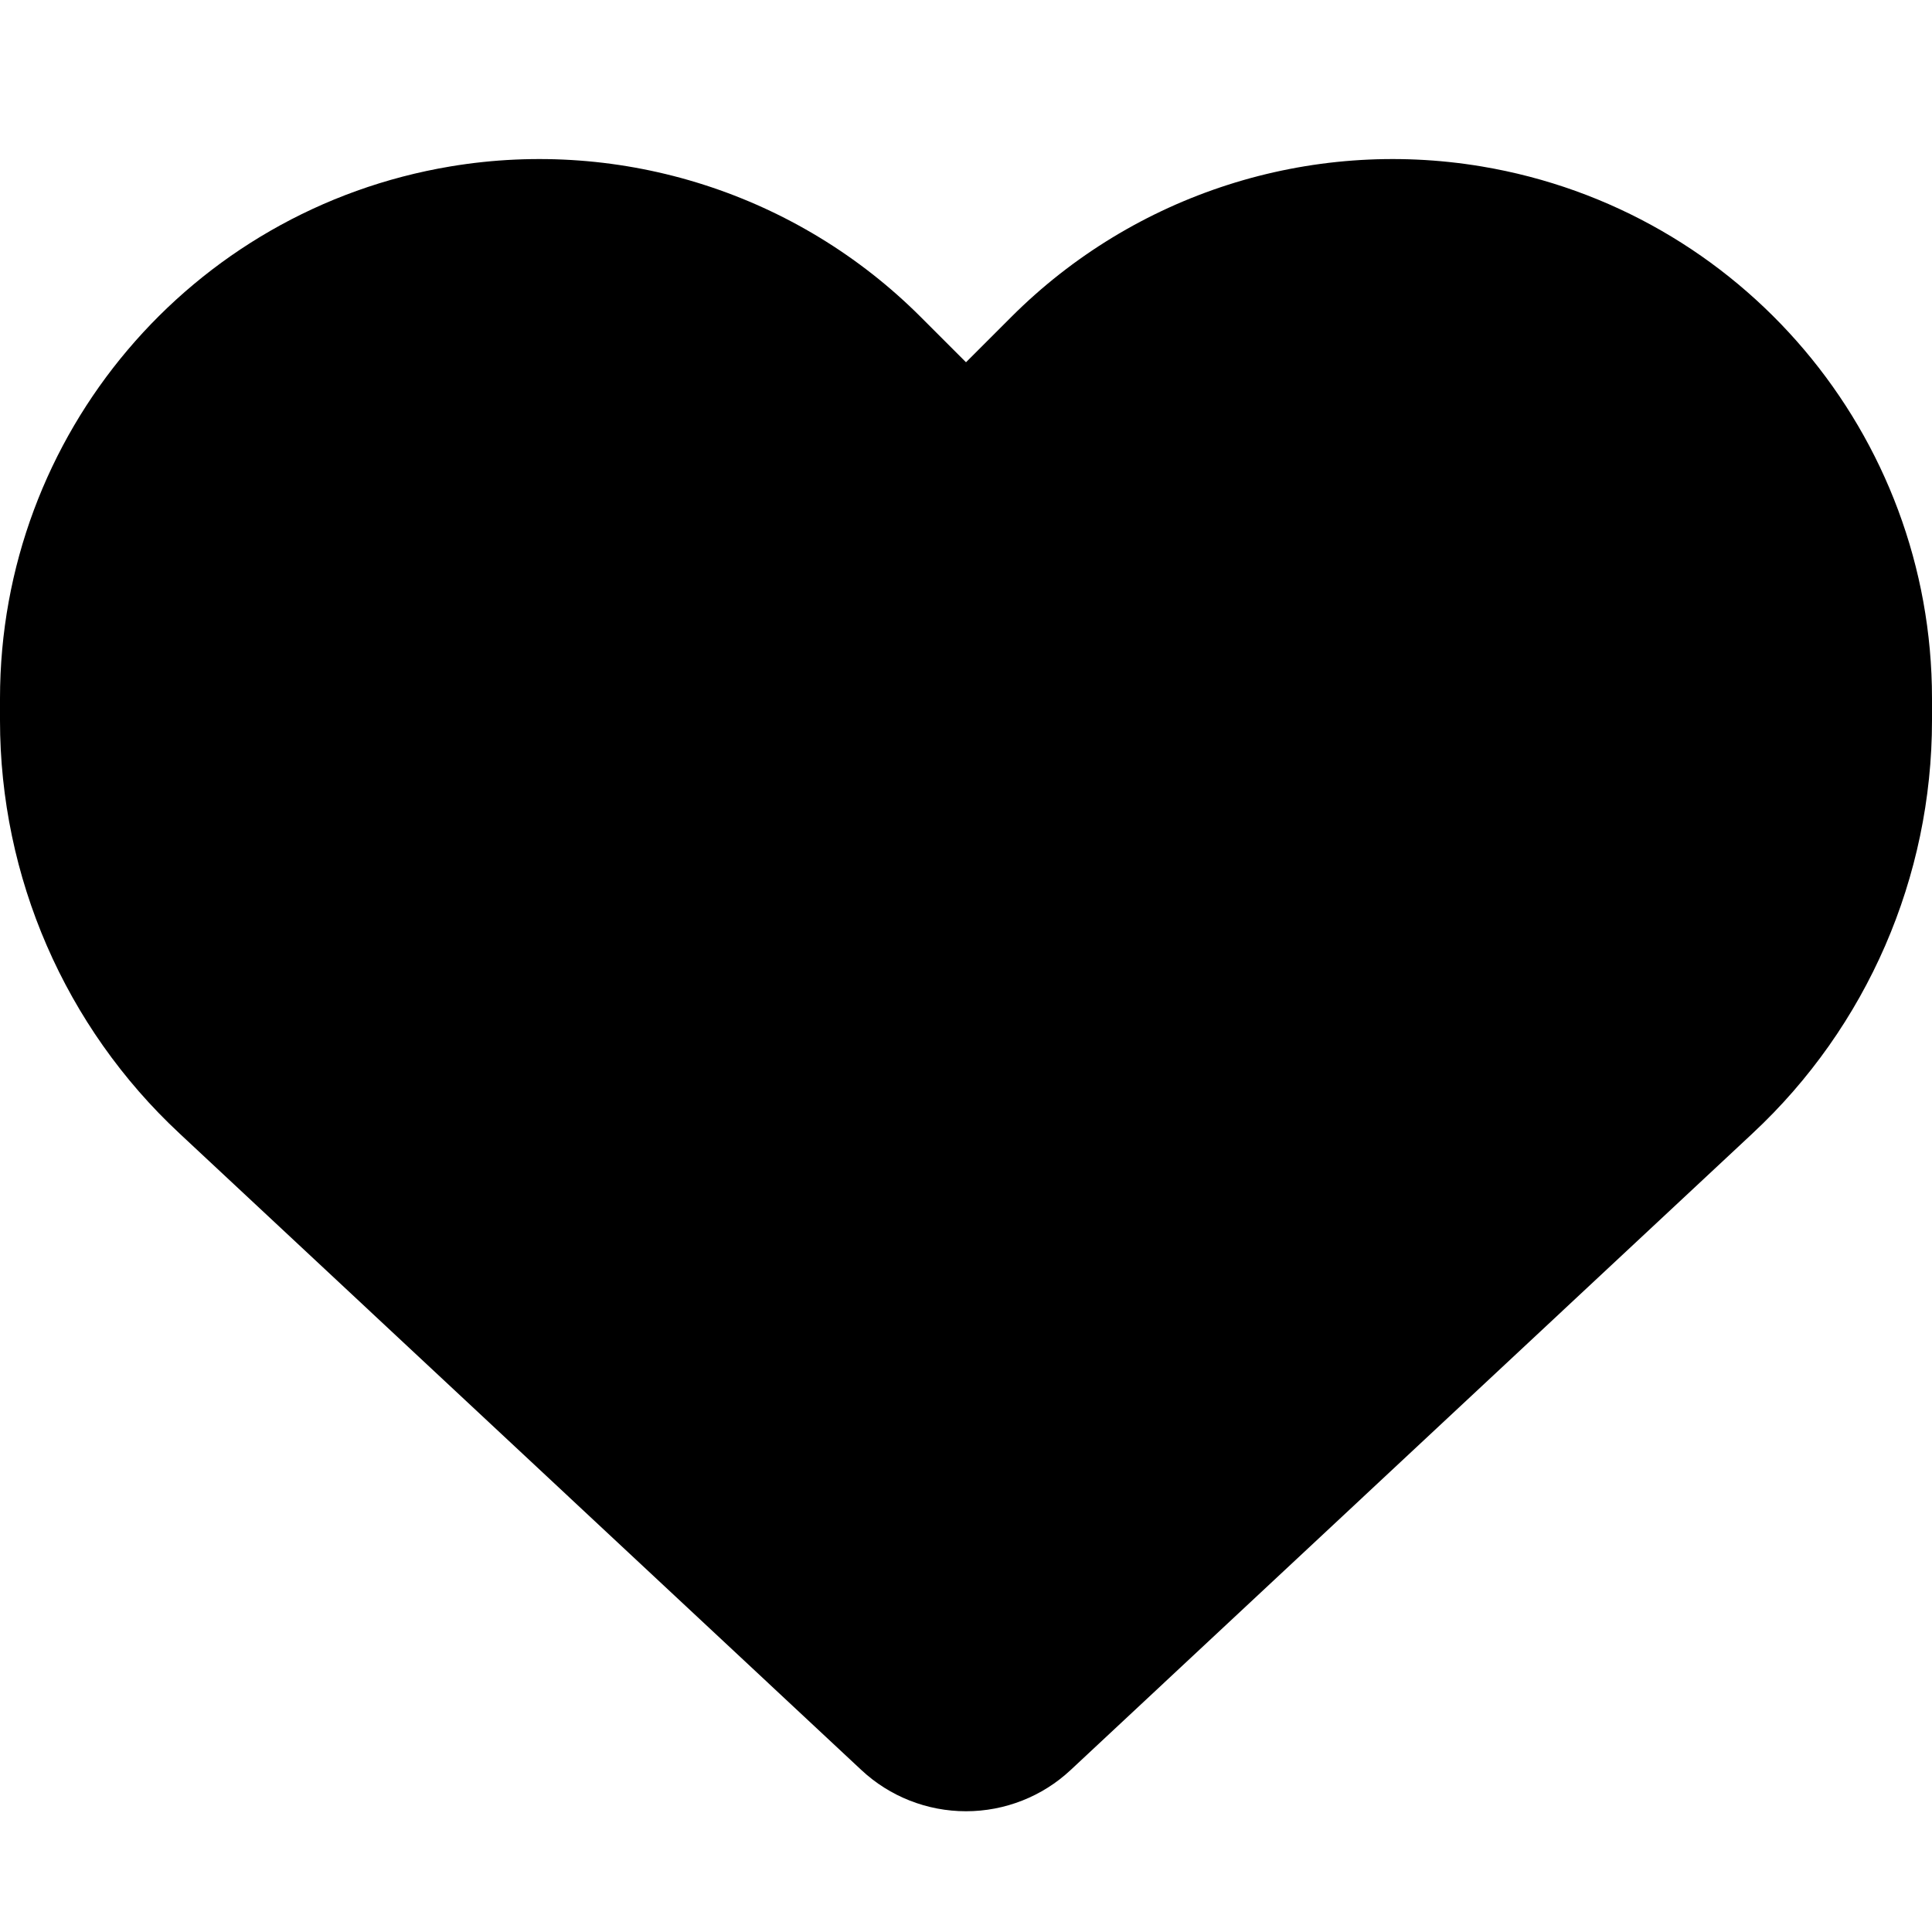
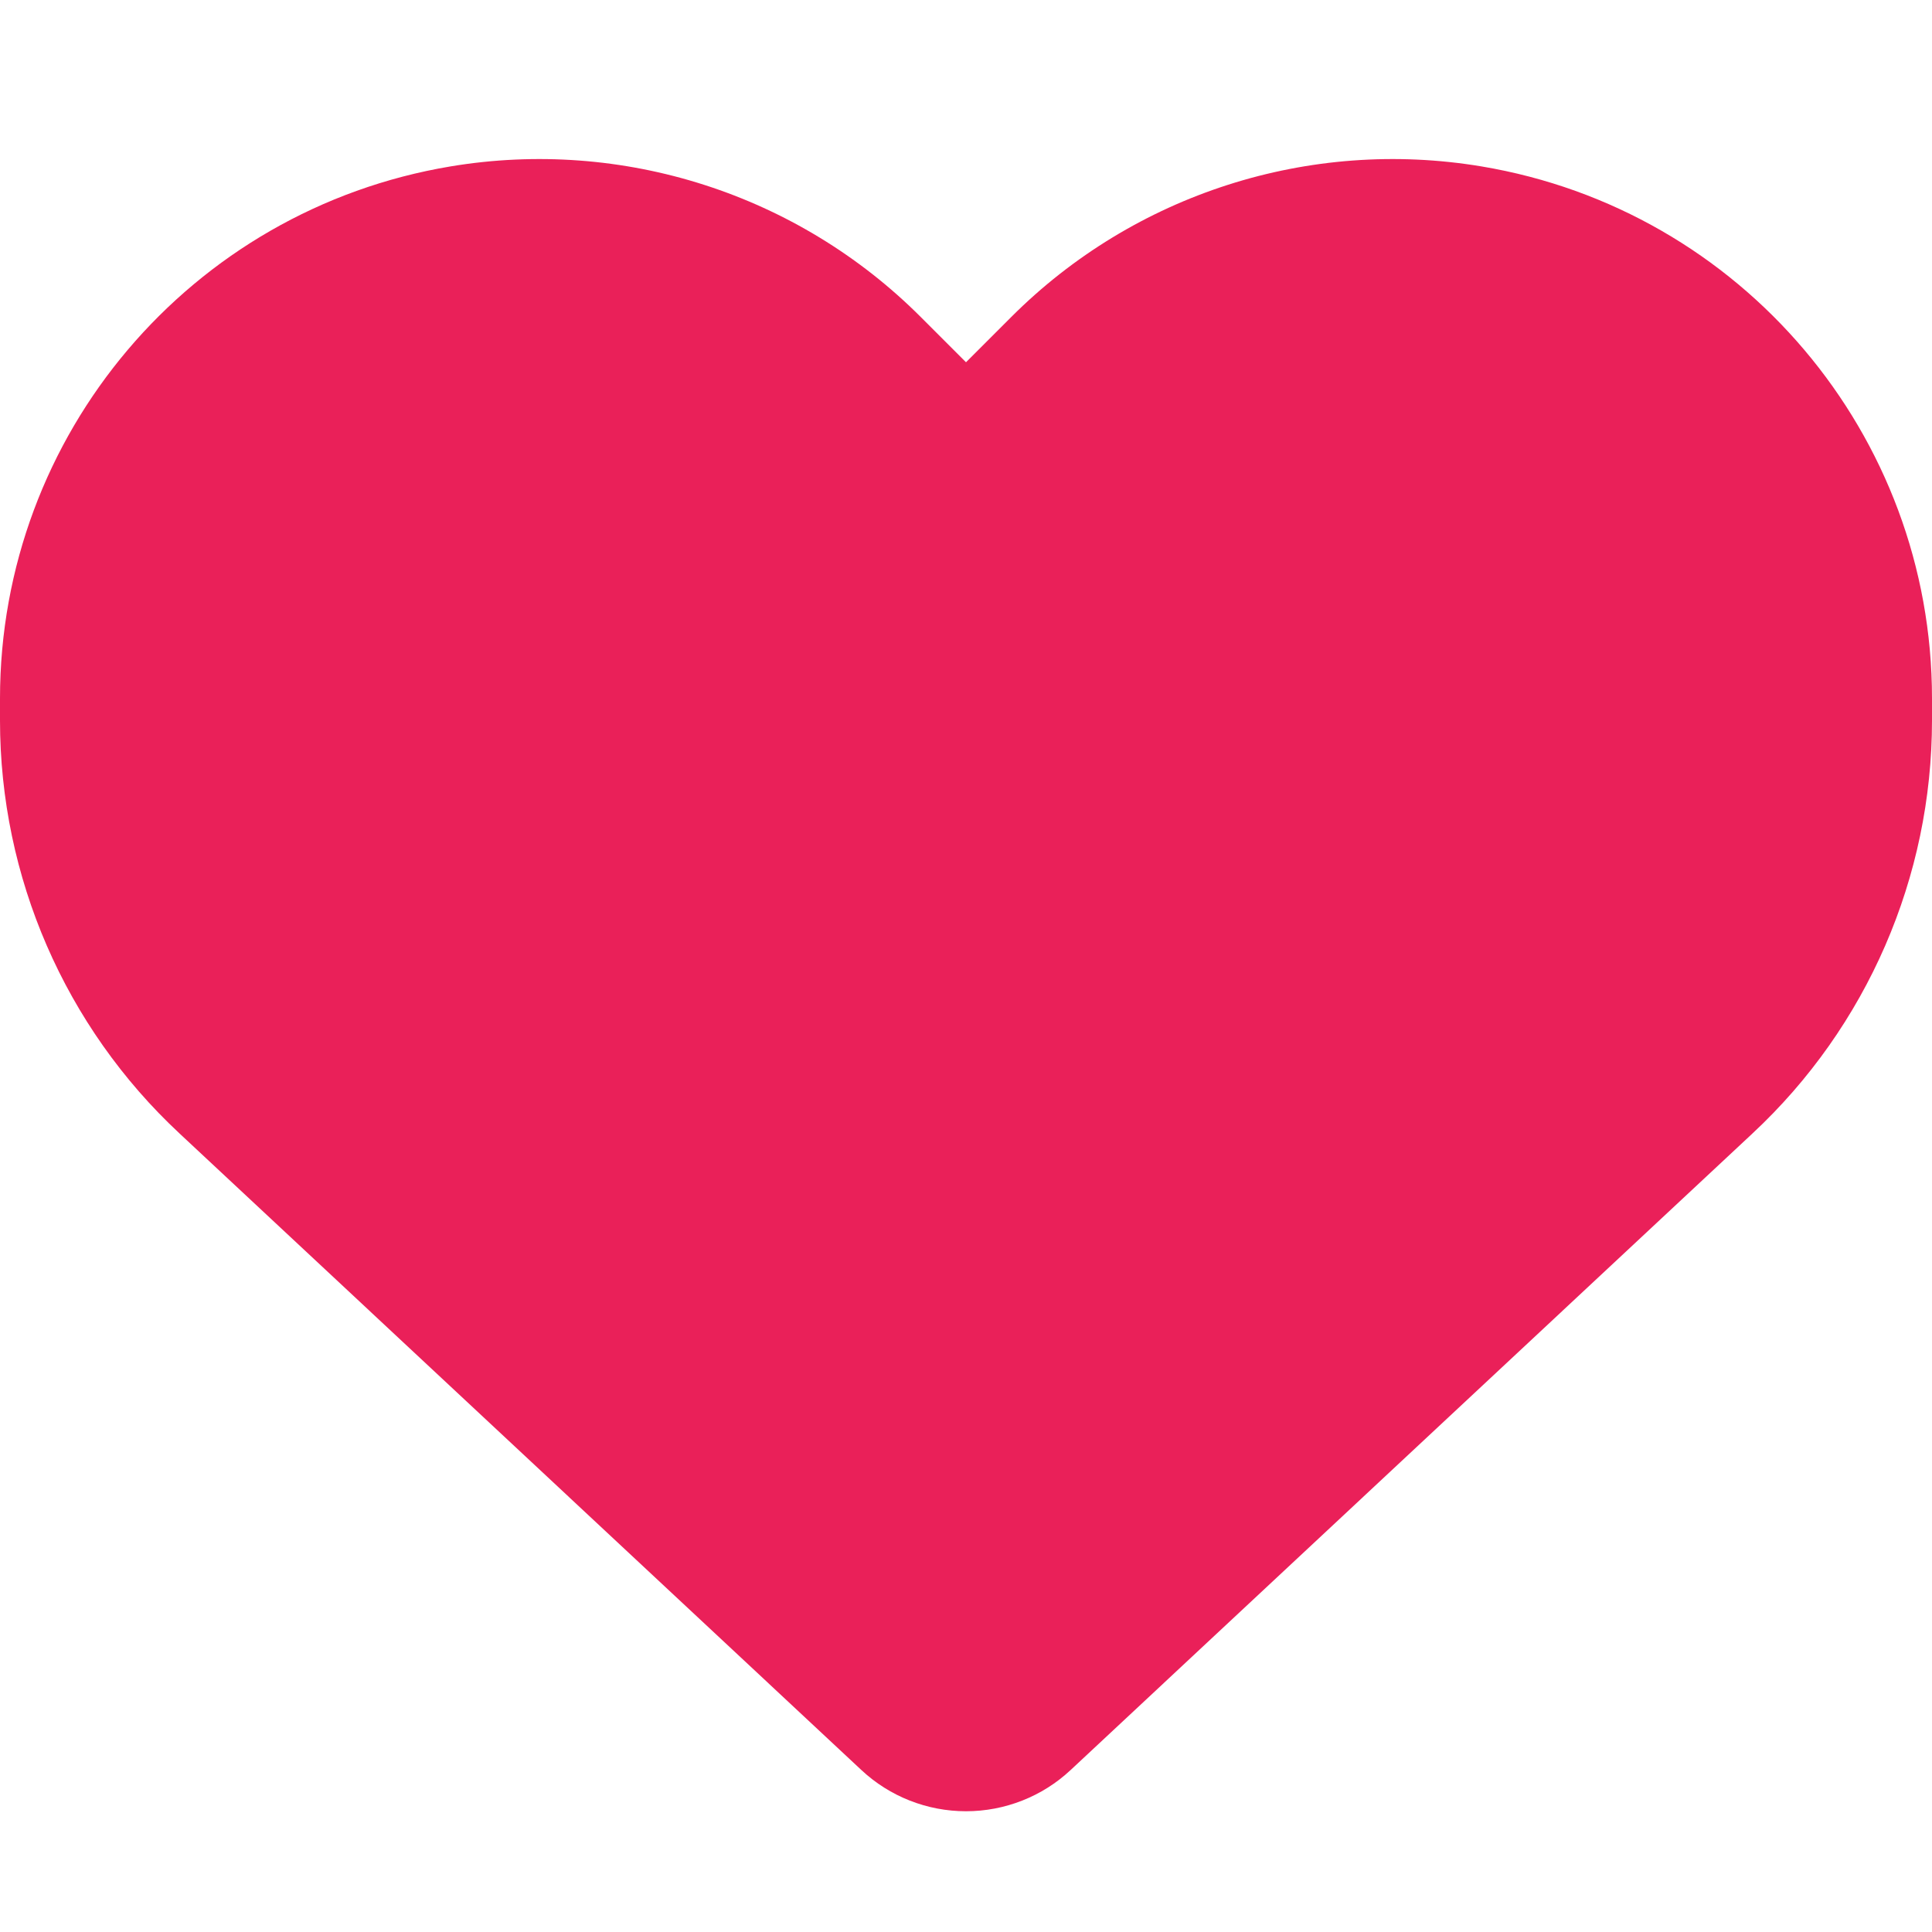
<svg xmlns="http://www.w3.org/2000/svg" viewBox="0 0 512 512">
-   <path d="M47.6 300.4L228.3 469.1c7.5 7 17.4 10.9 27.7 10.9s20.2-3.9 27.7-10.9L464.4 300.4c30.4-28.3 47.6-68 47.6-109.5v-5.8c0-69.9-50.5-129.5-119.4-141C347 36.5 300.6 51.4 268 84L256 96 244 84c-32.6-32.6-79-47.5-124.6-39.9C50.5 55.6 0 115.2 0 185.1v5.8c0 41.5 17.2 81.2 47.6 109.5z" />
+   <path d="M47.6 300.4L228.3 469.1c7.5 7 17.4 10.9 27.7 10.9s20.2-3.9 27.7-10.9L464.4 300.4c30.4-28.3 47.6-68 47.6-109.5v-5.8c0-69.9-50.5-129.5-119.4-141C347 36.5 300.6 51.4 268 84L256 96 244 84c-32.6-32.6-79-47.5-124.6-39.9C50.5 55.6 0 115.2 0 185.1v5.8c0 41.5 17.2 81.2 47.6 109.5z" fill="#EA2059" />
</svg>
